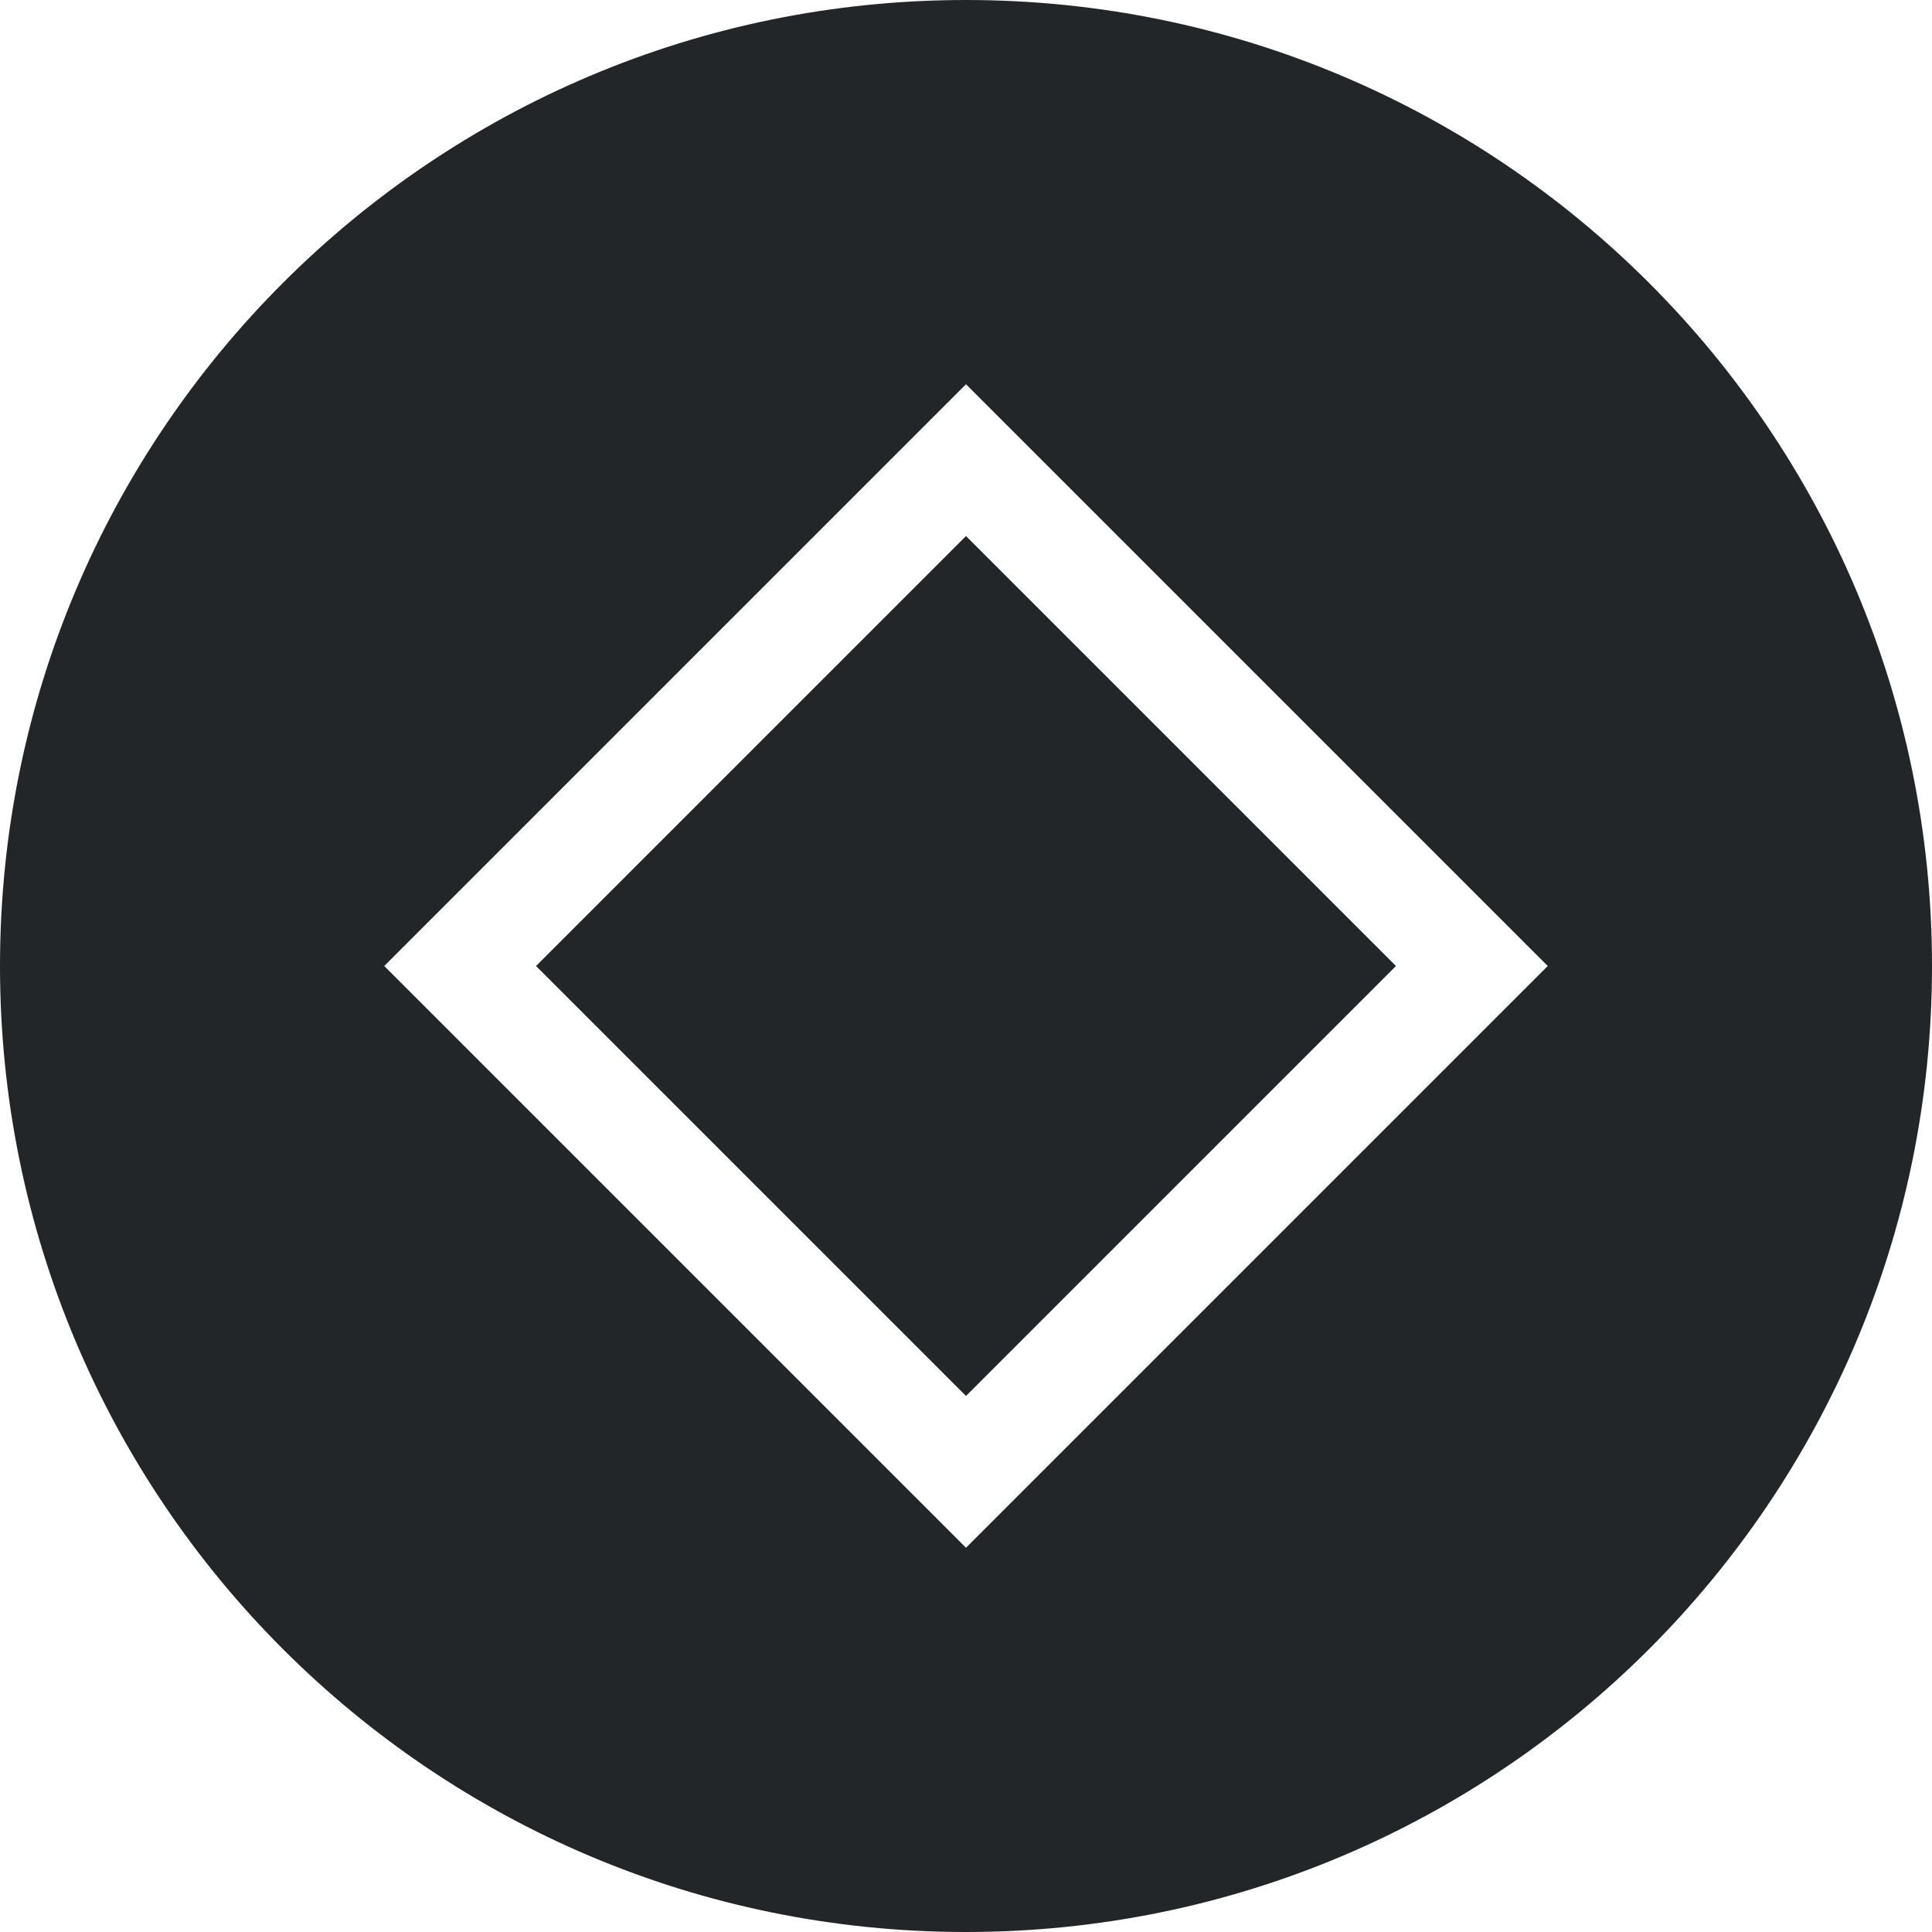
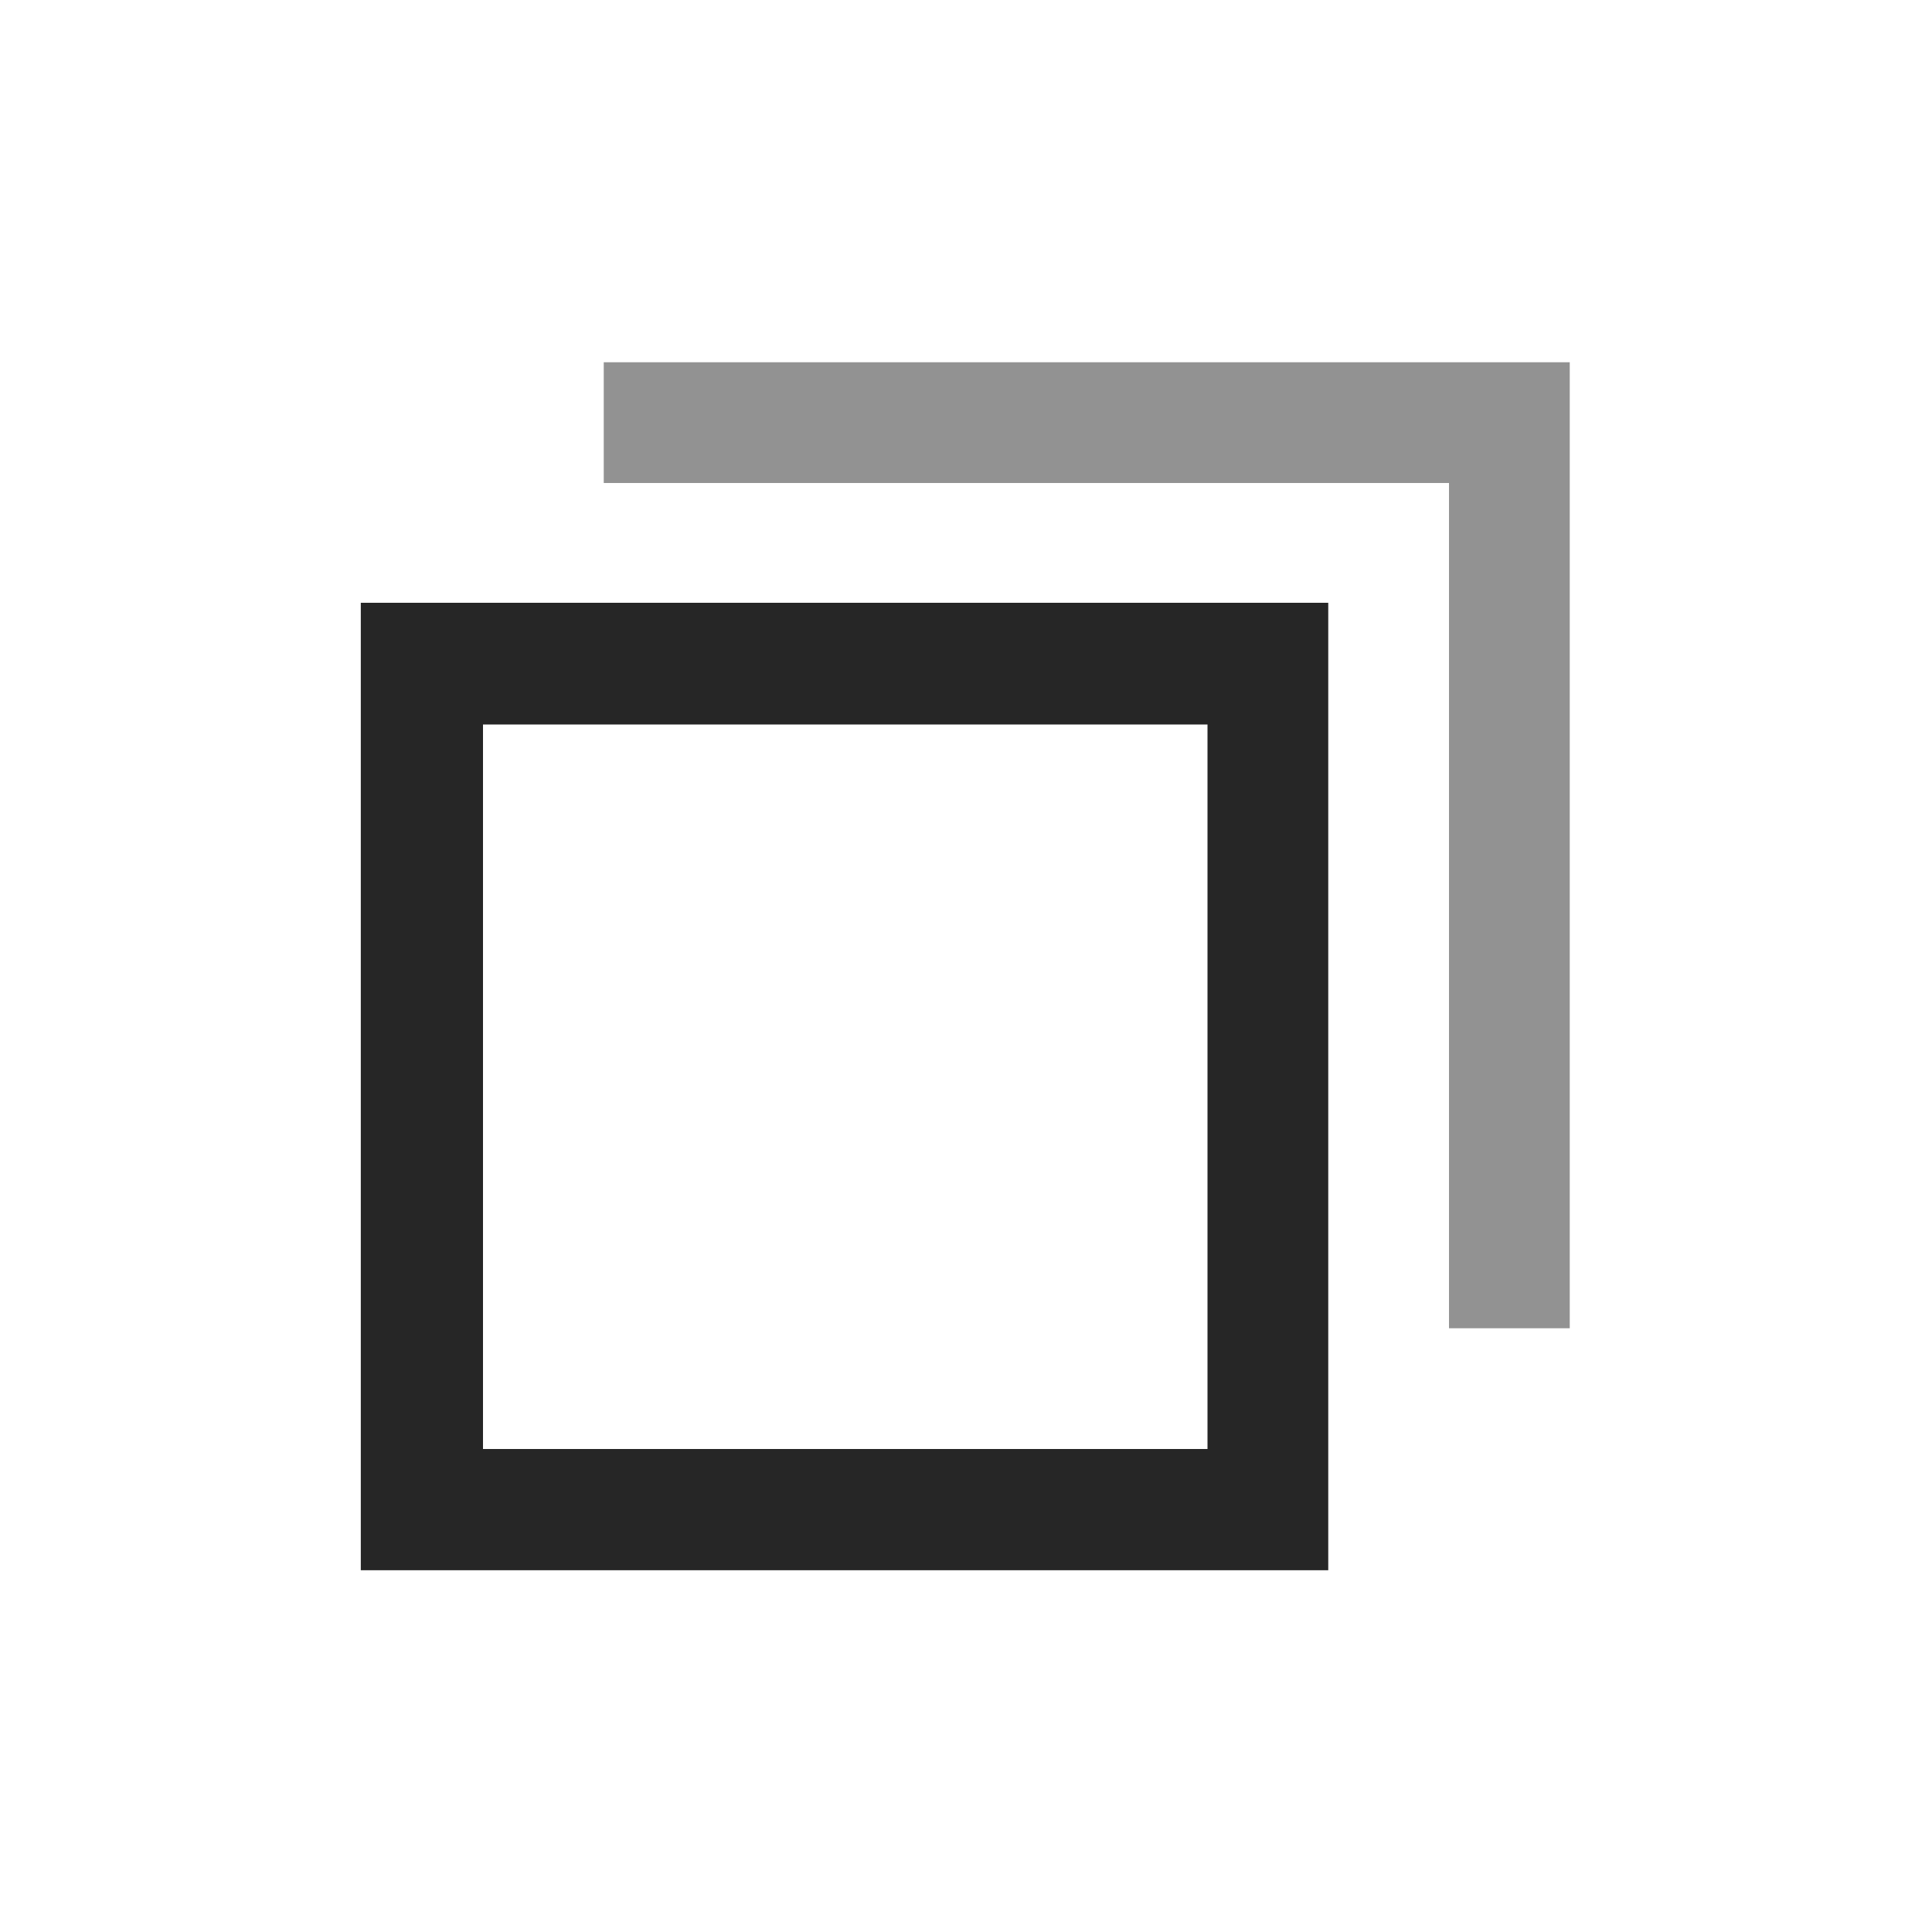
- <svg xmlns="http://www.w3.org/2000/svg" viewBox="0 0 18 18" version="1.1" id="svg5" xml:space="preserve" width="18" height="18">
-   <defs id="defs9">
+ <svg xmlns="http://www.w3.org/2000/svg" height="16px" viewBox="0 0 16 16" width="16px" version="1.1" id="svg4" xml:space="preserve">
+   <defs id="defs8">
+     <style type="text/css" id="current-color-scheme-36">
+       .ColorScheme-Text {
+         color:#eff0f1;
+       }
+       .ColorScheme-NegativeText {
+         color:#da4453;
+       }
+       </style>
    <style type="text/css" id="current-color-scheme-367">
      .ColorScheme-Text {
        color:#eff0f1;
      }
      .ColorScheme-NegativeText {
        color:#da4453;
      }
      </style>
    <style type="text/css" id="current-color-scheme-5">
      .ColorScheme-Text {
        color:#eff0f1;
      }
      .ColorScheme-NegativeText {
        color:#da4453;
      }
      </style>
    <style type="text/css" id="current-color-scheme-36-3">
      .ColorScheme-Text {
        color:#eff0f1;
      }
      .ColorScheme-NegativeText {
        color:#da4453;
      }
      </style>
-     <style type="text/css" id="current-color-scheme-367-7">
+     <style type="text/css" id="current-color-scheme-62">
      .ColorScheme-Text {
        color:#eff0f1;
      }
      .ColorScheme-NegativeText {
        color:#da4453;
      }
      </style>
-     <style type="text/css" id="current-color-scheme-5-5">
+     <style type="text/css" id="current-color-scheme-5-9">
      .ColorScheme-Text {
        color:#eff0f1;
      }
      .ColorScheme-NegativeText {
        color:#da4453;
      }
      </style>
-     <style type="text/css" id="current-color-scheme-36-3-3">
+     <style type="text/css" id="current-color-scheme-36-3-1">
      .ColorScheme-Text {
        color:#eff0f1;
      }
      .ColorScheme-NegativeText {
        color:#da4453;
      }
      </style>
  </defs>
+   <path d="m 2.988,4.992 v 8.012 H 11 V 4.992 Z M 4,6 h 6 v 6 H 4 Z" fill="#2e3436" id="path2" style="fill:#262626;fill-opacity:1" />
  <style type="text/css" id="current-color-scheme">
+         .ColorScheme-Text {
+             color:#eff0f1;
+         }
+     </style>
+   <style type="text/css" id="current-color-scheme-535">
+         .ColorScheme-Text {
+             color:#eff0f1;
+         }
+     </style>
+   <style type="text/css" id="current-color-scheme-53">
        .ColorScheme-Text {
            color:#eff0f1;
        }
    </style>
  <style type="text/css" id="current-color-scheme-3">
        .ColorScheme-Text {
            color:#eff0f1;
        }
    </style>
+   <style type="text/css" id="current-color-scheme-3-5">
+         .ColorScheme-Text {
+             color:#eff0f1;
+         }
+     </style>
  <style type="text/css" id="current-color-scheme-3-3">
        .ColorScheme-Text {
            color:#eff0f1;
        }
    </style>
-   <style type="text/css" id="current-color-scheme-36">
+   <style type="text/css" id="current-color-scheme-36-35">
        .ColorScheme-Text {
            color:#eff0f1;
        }
    </style>
  <style type="text/css" id="current-color-scheme-6">
        .ColorScheme-Text {
            color:#eff0f1;
        }
    </style>
  <style type="text/css" id="current-color-scheme-3-7">
        .ColorScheme-Text {
            color:#eff0f1;
        }
    </style>
-   <style type="text/css" id="current-color-scheme-2">
+   <style type="text/css" id="current-color-scheme-3-2">
        .ColorScheme-Text {
            color:#eff0f1;
        }
    </style>
-   <path id="path346-9" style="fill:#232629;fill-opacity:1;stroke-width:0.562;stroke-linecap:round;stroke-linejoin:round;paint-order:markers stroke fill" d="M 9,5.0000001e-8 C 4.029,5.0000001e-8 0,4.029 0,9 c 0,4.971 4.029,9 9,9 4.971,0 9,-4.029 9,-9 C 18,4.029 13.971,5.0000001e-8 9,5.0000001e-8 Z M 9,3.58 9.707,4.287 13.713,8.293 14.42,9 13.713,9.707 9.707,13.713 9,14.42 8.293,13.713 4.287,9.707 3.58,9 4.287,8.293 8.293,4.287 Z M 9,4.994 4.994,9 9,13.006 13.006,9 Z" />
-   <style type="text/css" id="current-color-scheme-3-1">
+   <style type="text/css" id="current-color-scheme-3-3-7">
        .ColorScheme-Text {
            color:#eff0f1;
        }
    </style>
-   <style type="text/css" id="current-color-scheme-3-3-2">
+   <style type="text/css" id="current-color-scheme-36-0">
        .ColorScheme-Text {
            color:#eff0f1;
        }
    </style>
-   <style type="text/css" id="current-color-scheme-36-7">
+   <style type="text/css" id="current-color-scheme-6-9">
        .ColorScheme-Text {
            color:#eff0f1;
        }
    </style>
-   <style type="text/css" id="current-color-scheme-6-0">
+   <style type="text/css" id="current-color-scheme-3-7-3">
        .ColorScheme-Text {
            color:#eff0f1;
        }
    </style>
-   <style type="text/css" id="current-color-scheme-3-7-9">
-         .ColorScheme-Text {
-             color:#eff0f1;
-         }
-     </style>
+   <path id="rect869" style="fill:#262626;fill-opacity:0.5" d="m 5,3 v 1 h 7 v 7 h 1 V 4 3 h -1 z" />
</svg>
